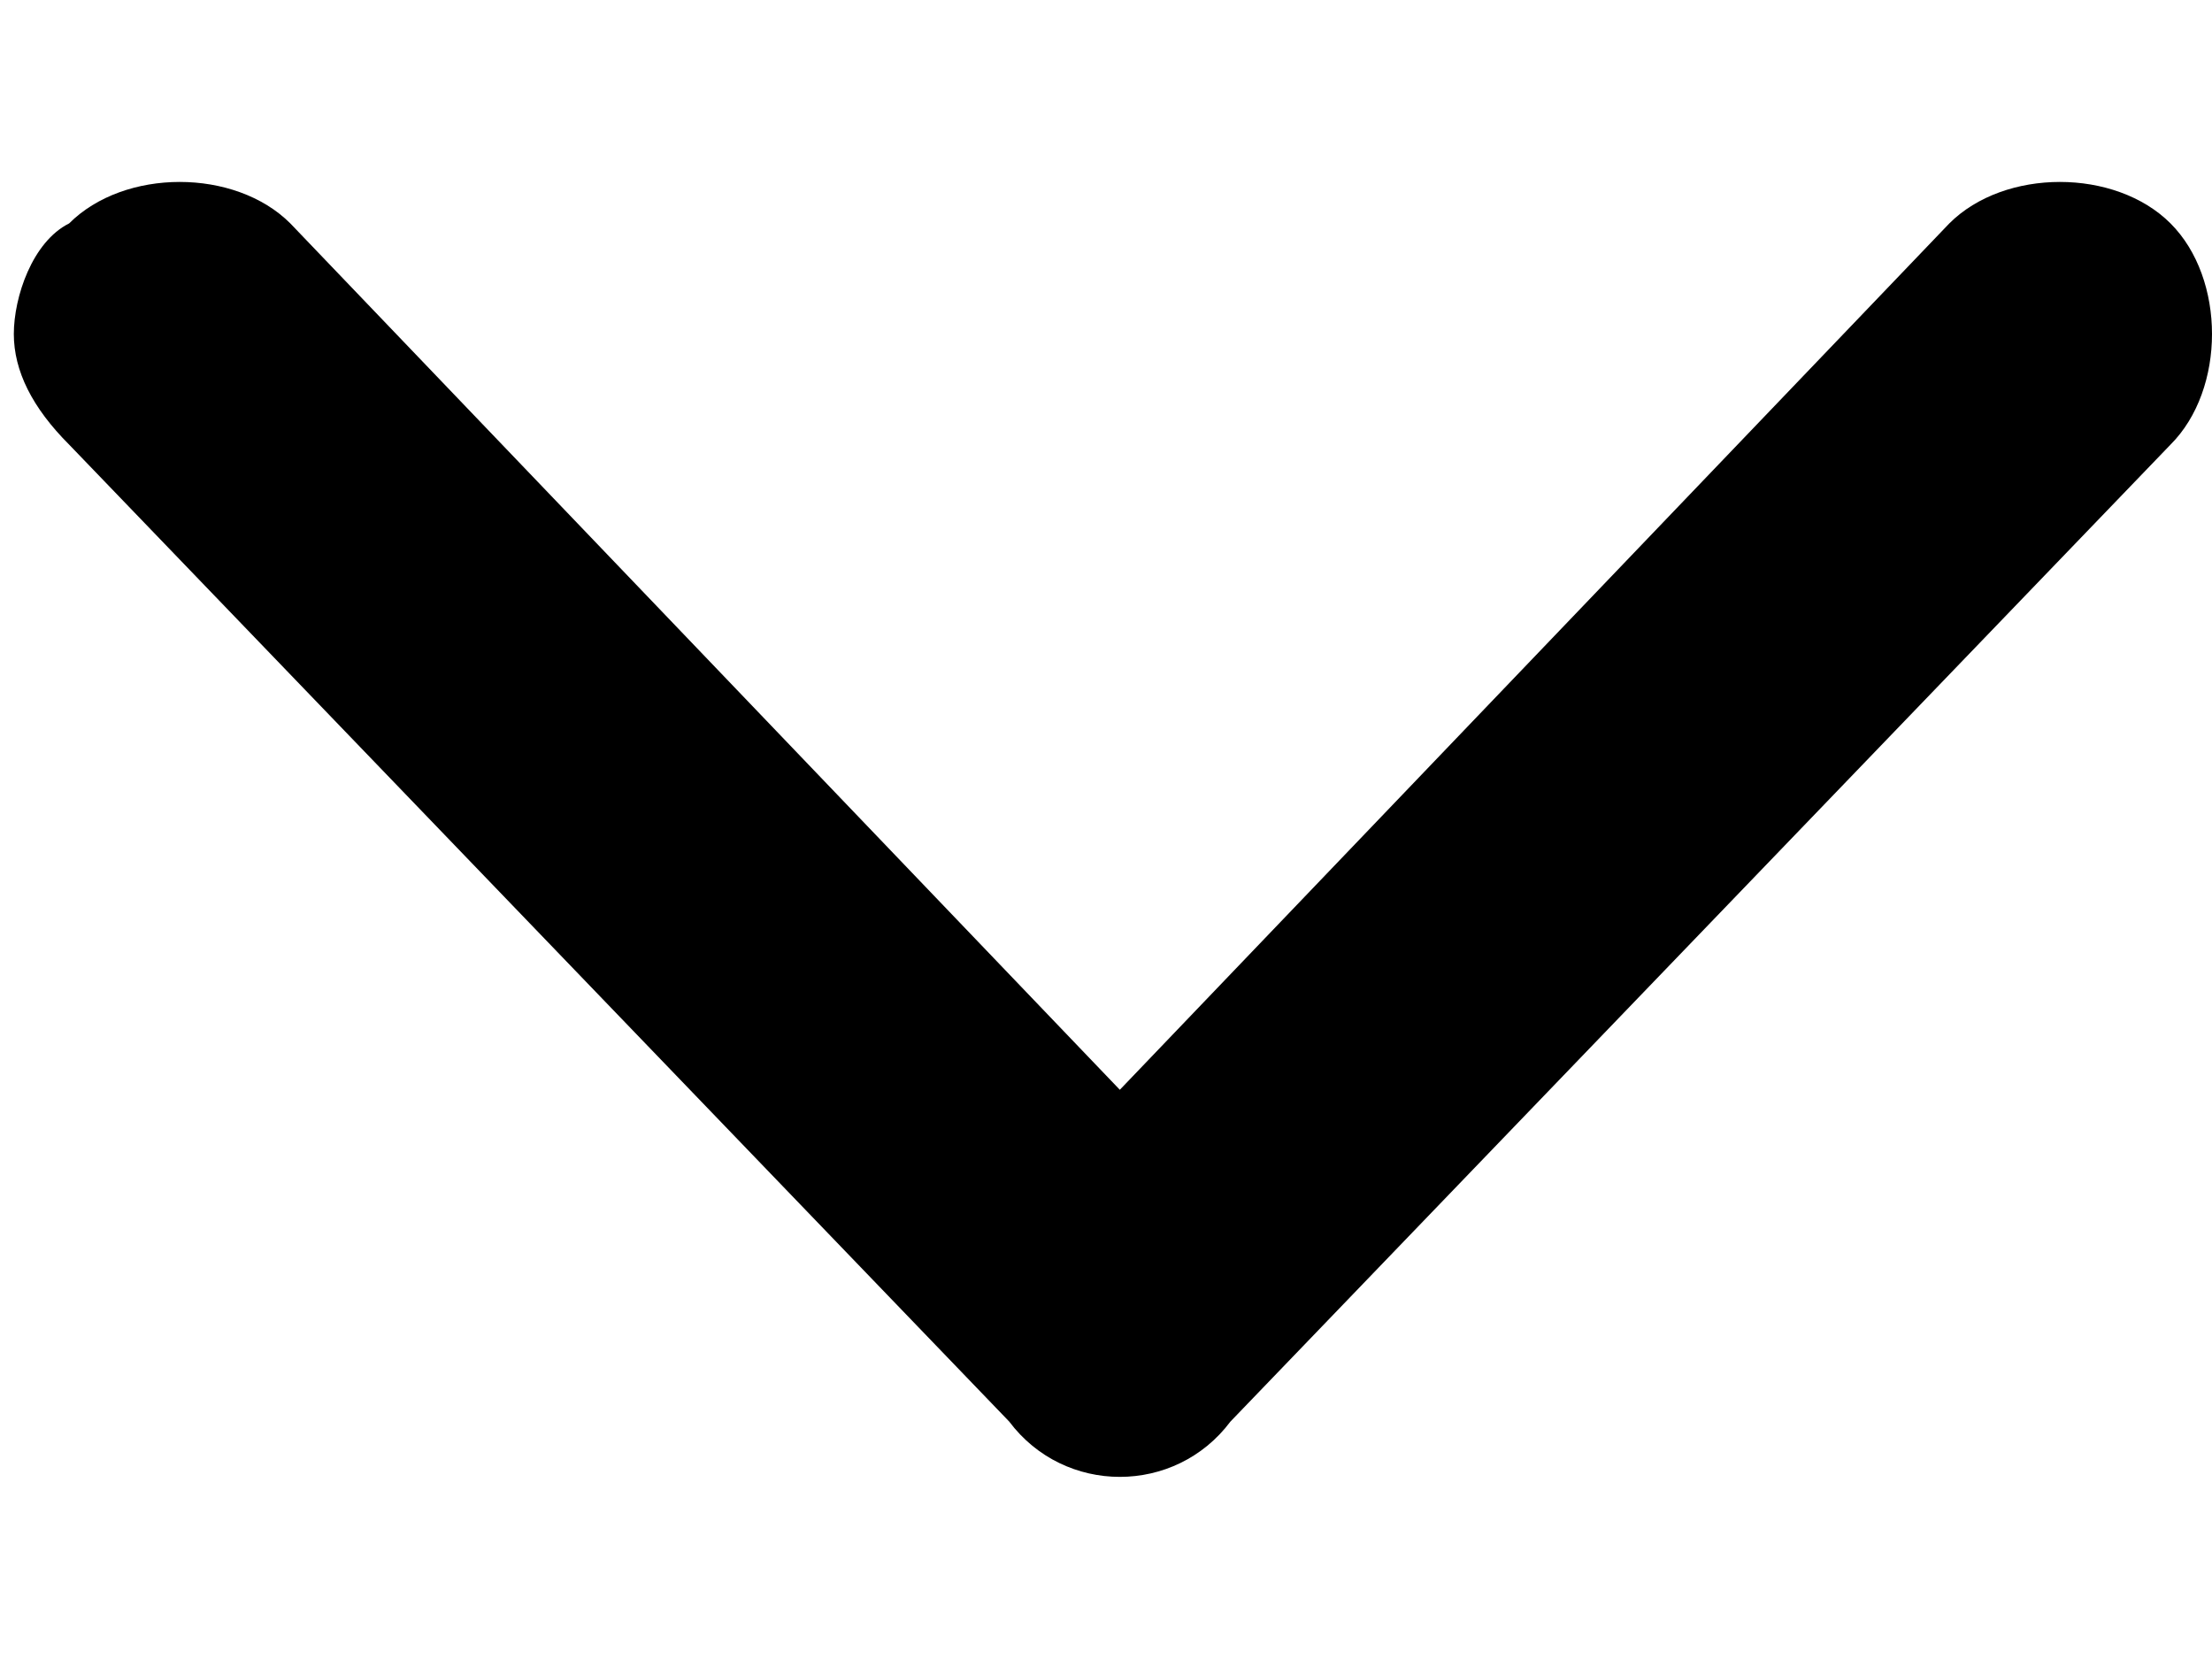
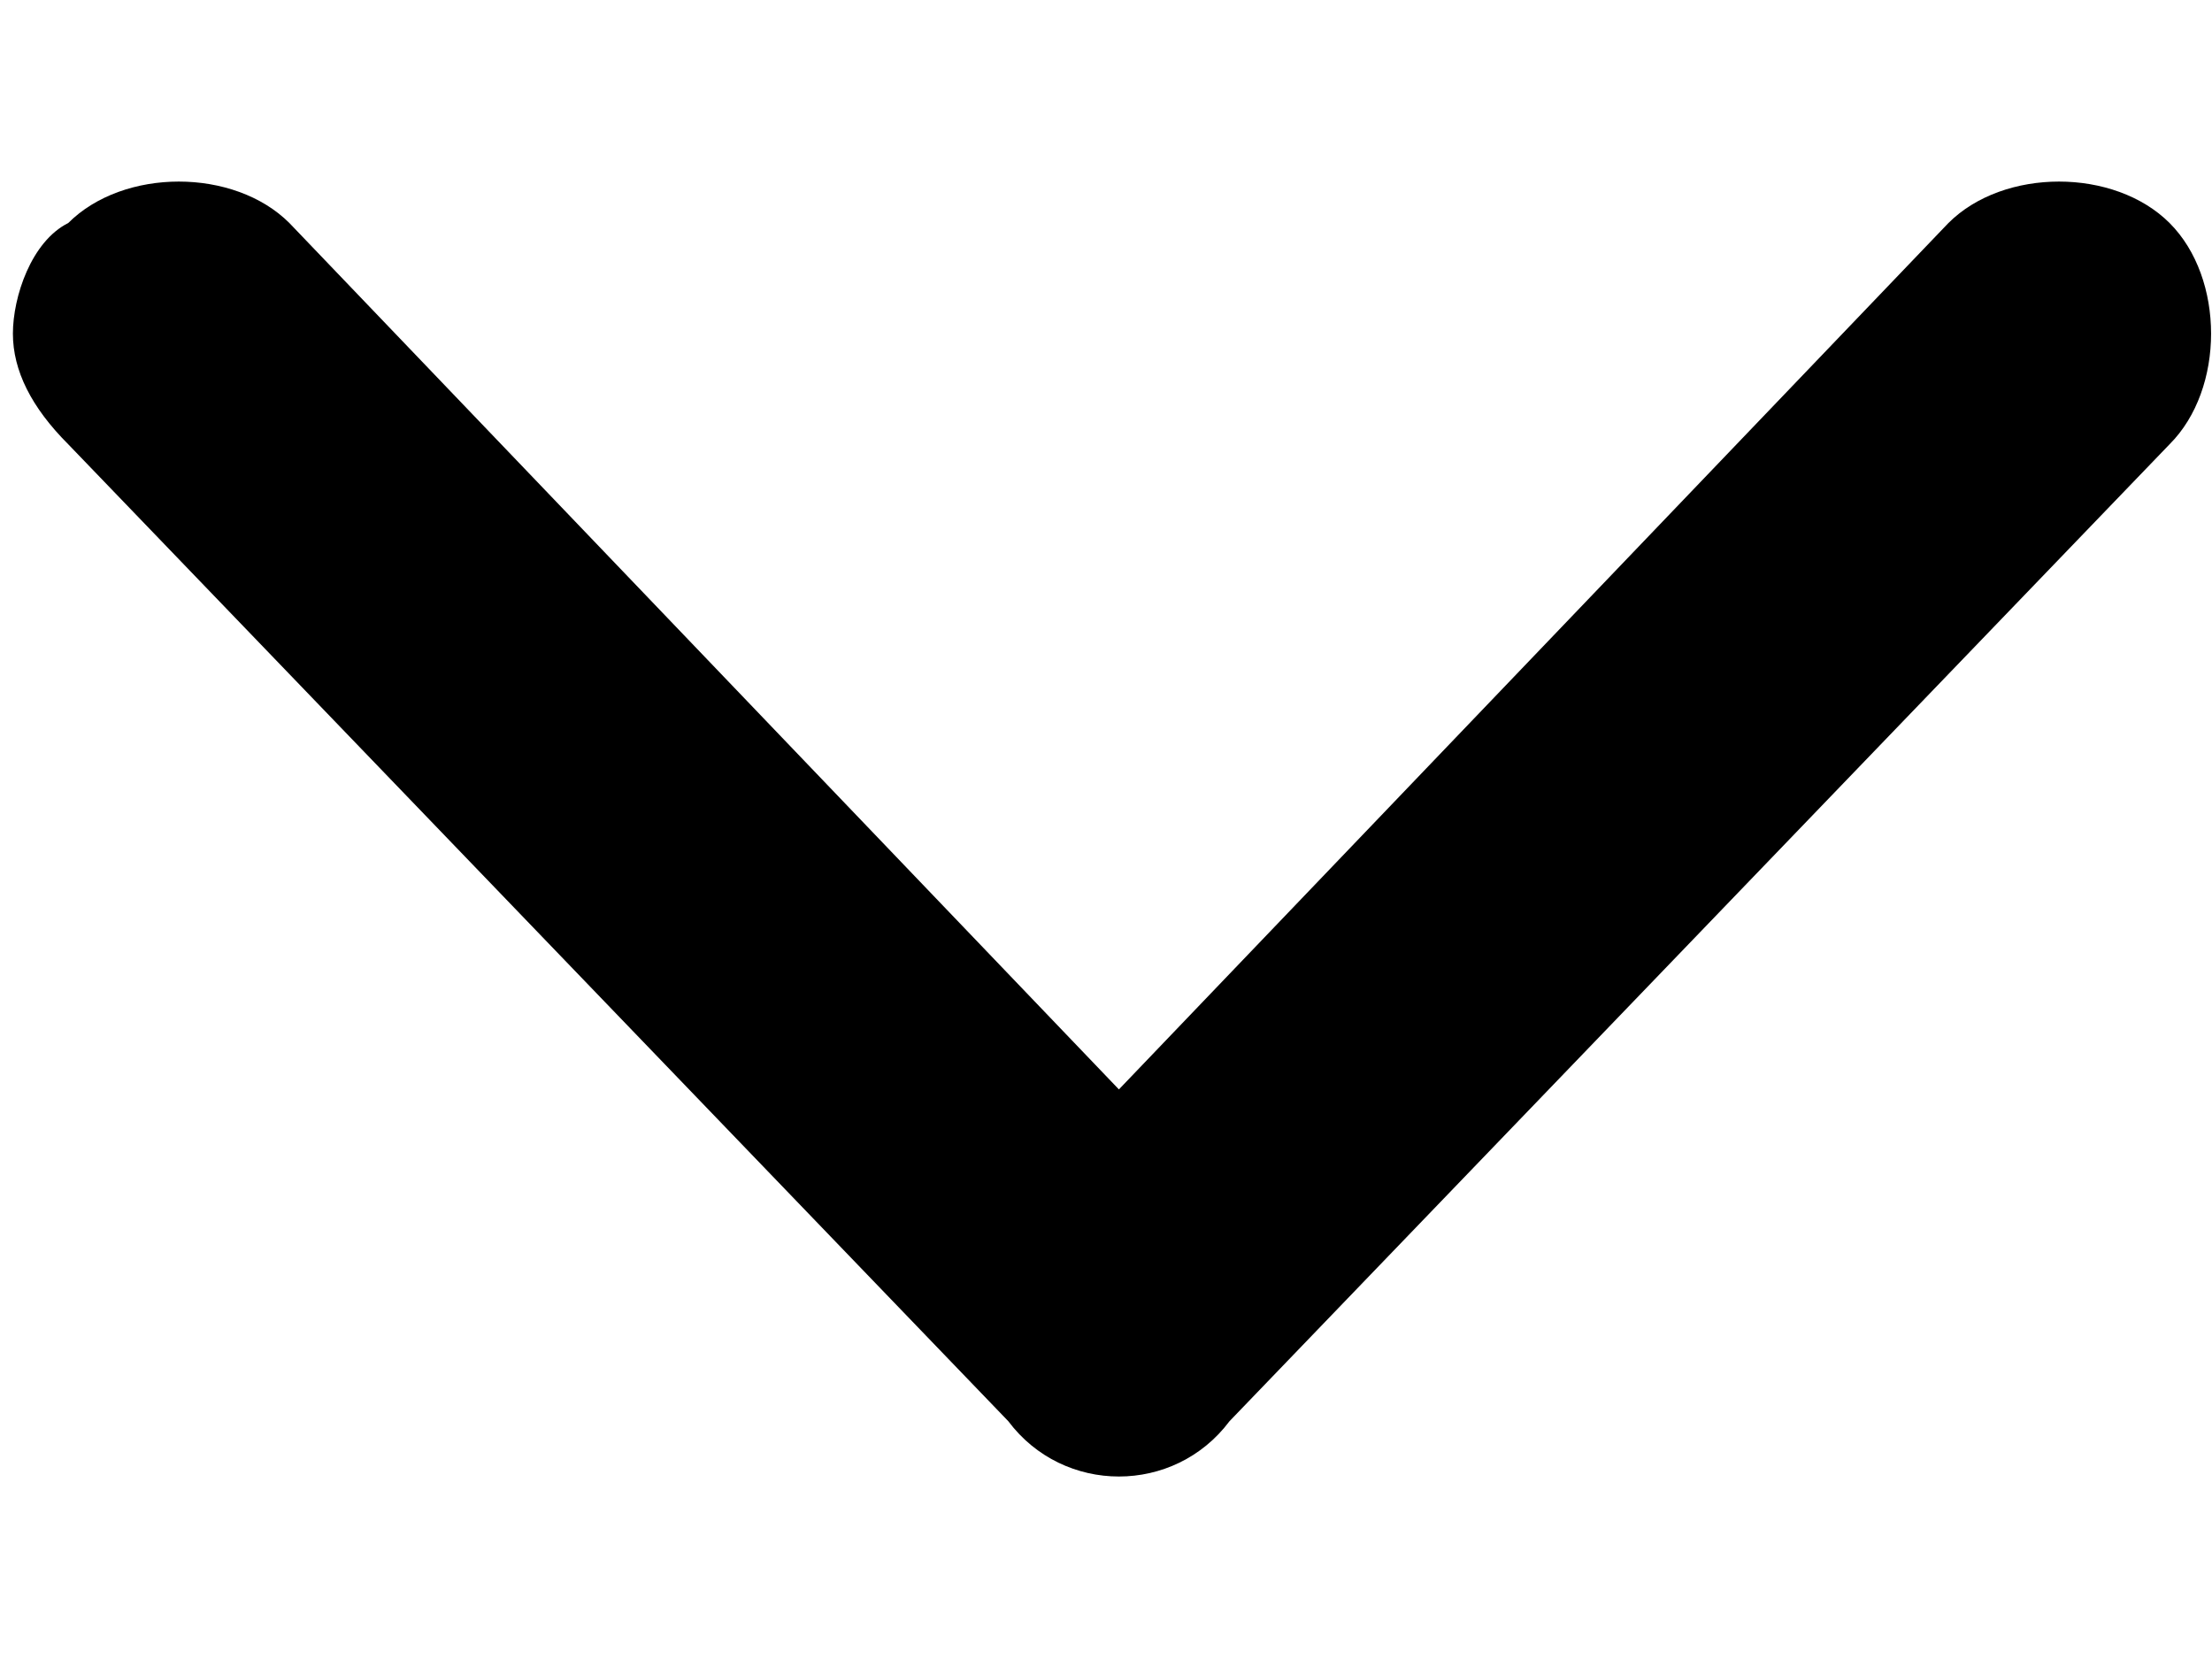
- <svg xmlns="http://www.w3.org/2000/svg" width="12" height="9" fill="none">
-   <path fill="#000" d="m6.675 7.712 5.1-5.3c.3-.3.3-.9 0-1.2-.3-.3-.9-.3-1.2 0l-4.5 4.7-4.5-4.7c-.3-.3-.9-.3-1.2 0-.2.1-.3.4-.3.6 0 .2.1.4.3.6l5.1 5.3c.3.4.9.4 1.2 0Z" />
+ <svg xmlns="http://www.w3.org/2000/svg" width="12" height="9" viewBox="0 0 12 9" fill="none">
+   <path d="m6.67 7.71 5.1-5.3c.3-.3.3-.9 0-1.2-.3-.3-.9-.3-1.2 0l-4.5 4.7-4.5-4.7c-.3-.3-.9-.3-1.2 0-.2.1-.3.4-.3.6 0 .2.1.4.3.6l5.1 5.3c.3.4.9.4 1.2 0Z" fill="#000" />
</svg>
